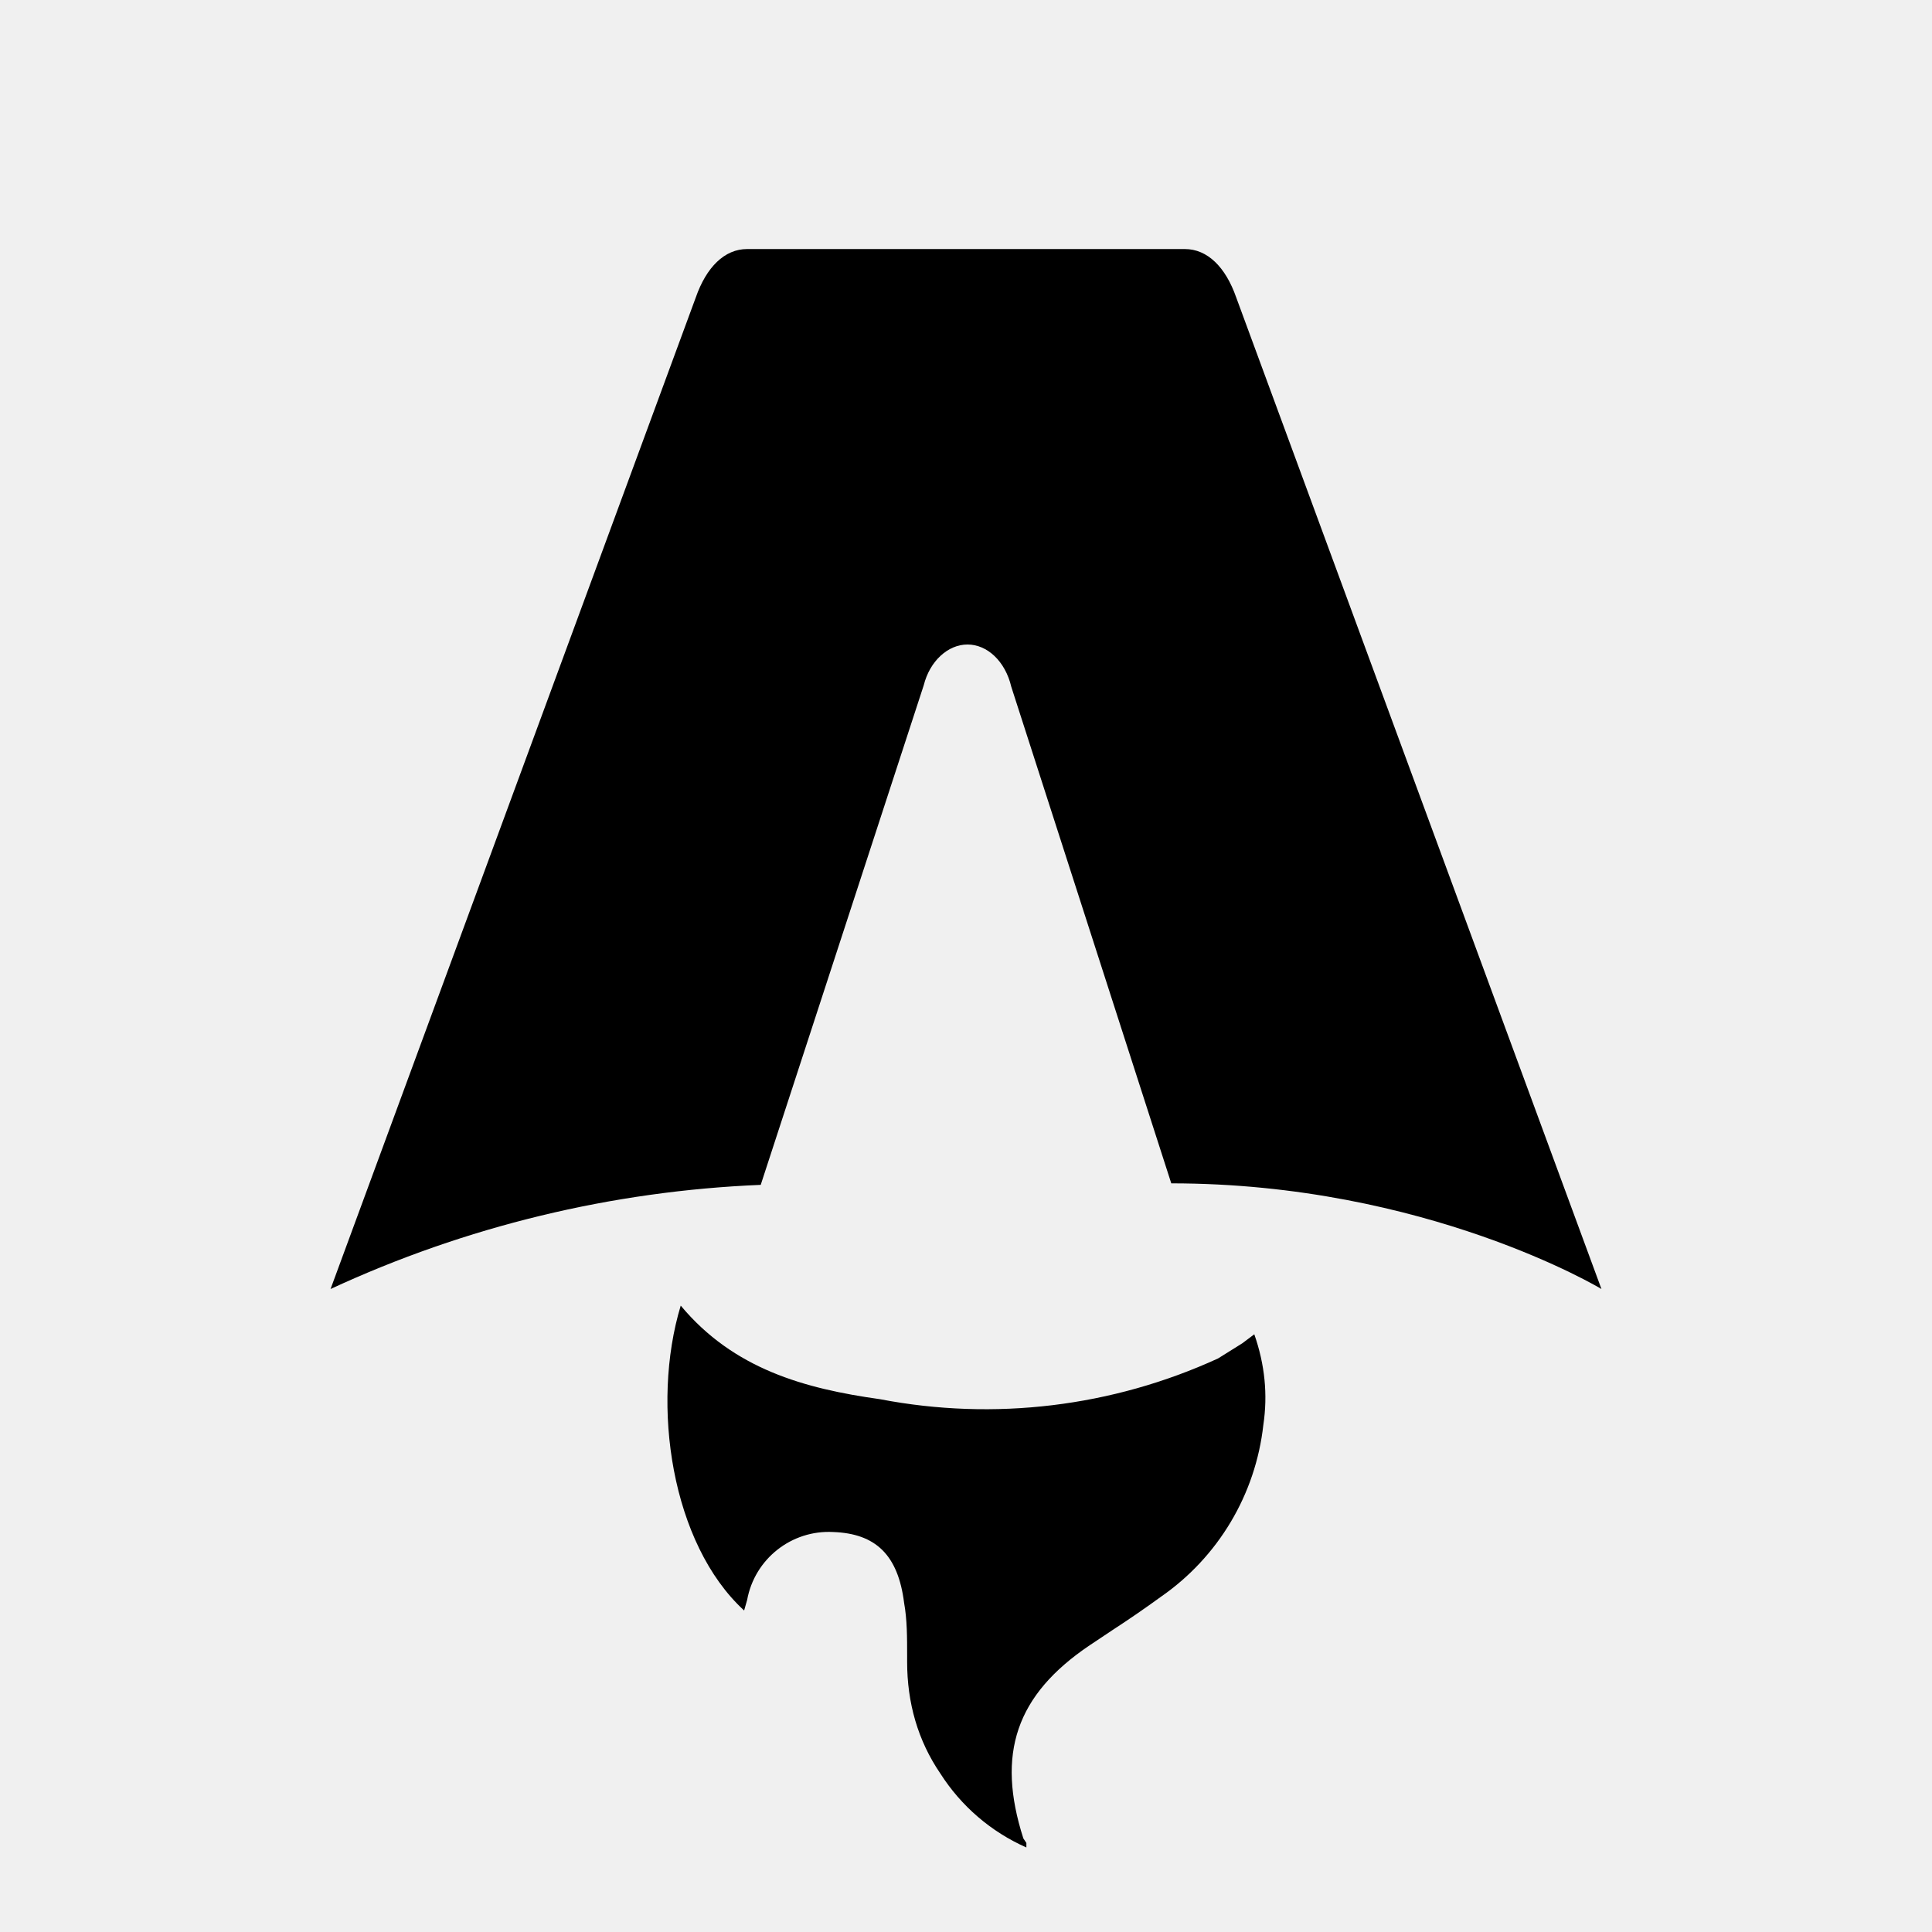
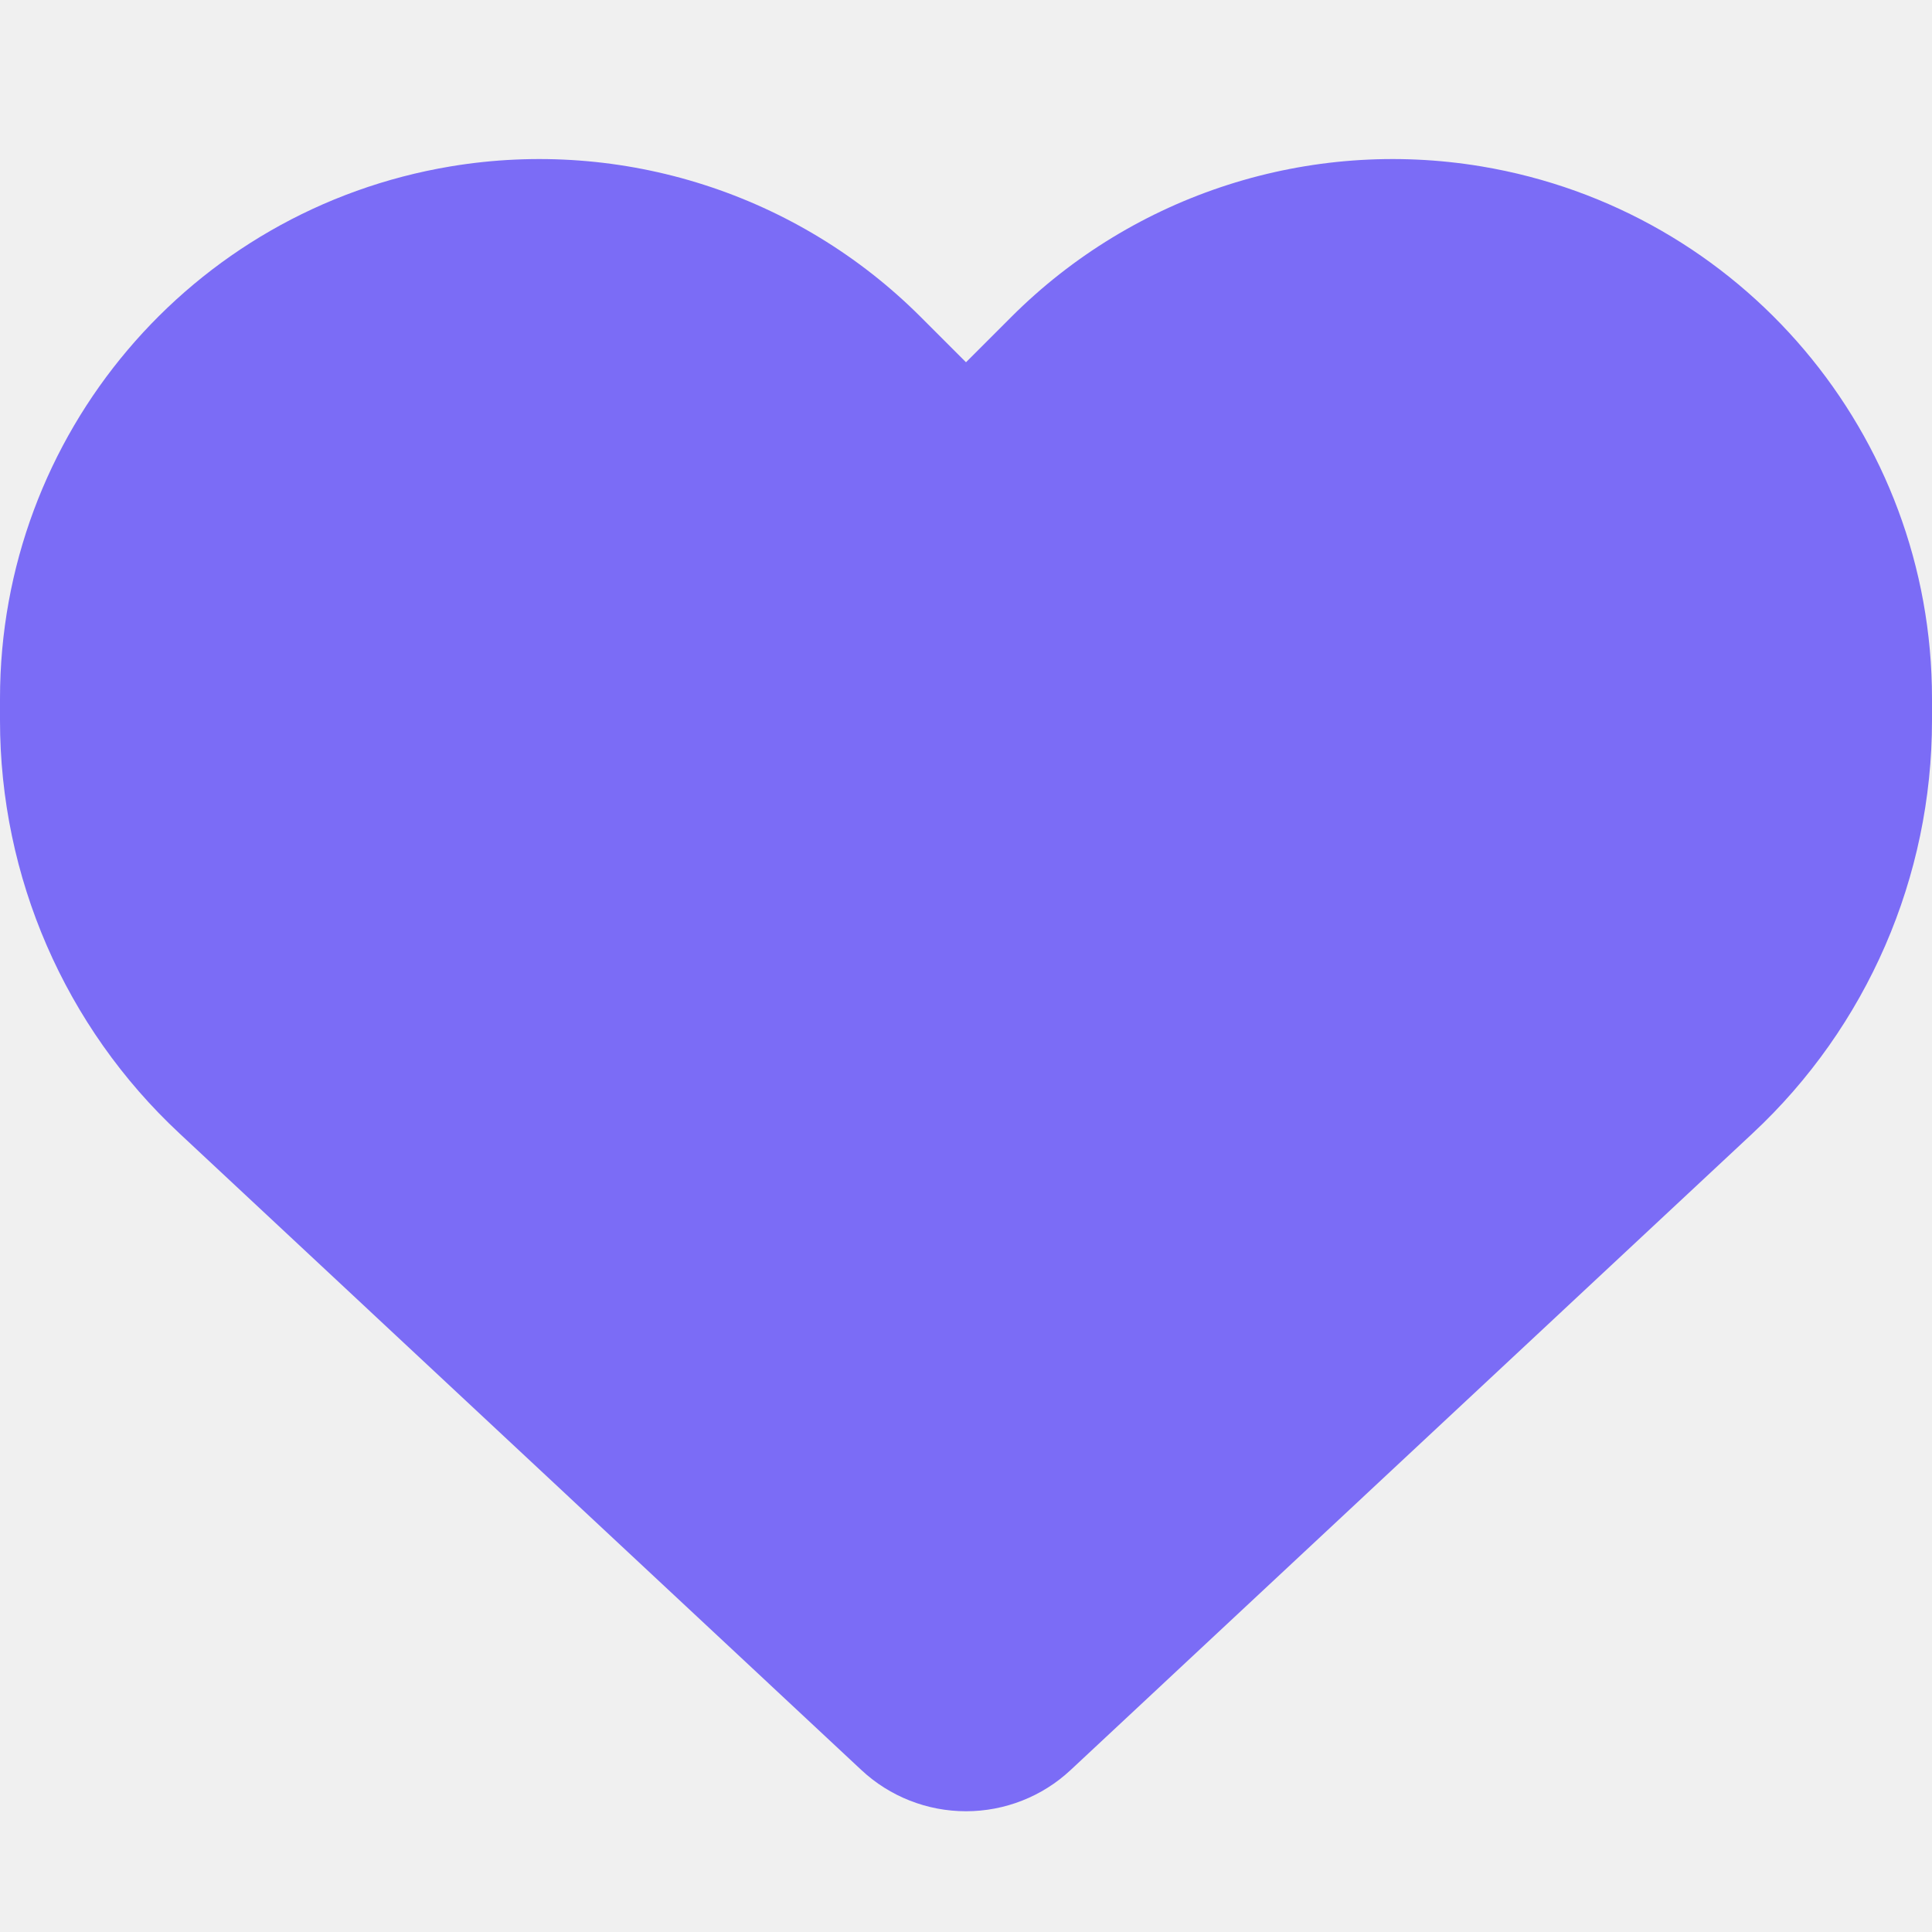
- <svg xmlns="http://www.w3.org/2000/svg" fill="none" viewBox="0 0 128 128">
-   <path d="M50.4 78.5a75.1 75.1 0 0 0-28.5 6.9l24.2-65.7c.7-2 1.9-3.2 3.4-3.2h29c1.5 0 2.7 1.2 3.4 3.2l24.2 65.7s-11.6-7-28.5-7L67 45.5c-.4-1.7-1.6-2.8-2.9-2.8-1.3 0-2.5 1.1-2.9 2.7L50.4 78.5Zm-1.1 28.2Zm-4.2-20.2c-2 6.6-.6 15.8 4.2 20.2a17.5 17.5 0 0 1 .2-.7 5.5 5.5 0 0 1 5.7-4.5c2.8.1 4.3 1.5 4.7 4.7.2 1.1.2 2.3.2 3.5v.4c0 2.7.7 5.2 2.2 7.4a13 13 0 0 0 5.7 4.9v-.3l-.2-.3c-1.8-5.6-.5-9.5 4.4-12.8l1.5-1a73 73 0 0 0 3.2-2.2 16 16 0 0 0 6.8-11.4c.3-2 .1-4-.6-6l-.8.6-1.6 1a37 37 0 0 1-22.4 2.7c-5-.7-9.7-2-13.2-6.2Z" />
-   <style>
-         path { fill: #000; }
-         @media (prefers-color-scheme: dark) {
-             path { fill: #FFF; }
-         }
-     </style>
+ <svg xmlns="http://www.w3.org/2000/svg" version="1.1" width="200px" height="200px">
+   <svg viewBox="0 0 512 512" height="200px" width="200px">
+     <path fill="#7b6cf6" d="M47.6 300.4L228.3 469.1c7.5 7 17.4 10.9 27.7 10.9s20.2-3.9 27.7-10.9L464.4 300.4c30.4-28.3 47.6-68 47.6-109.5v-5.8c0-69.9-50.5-129.5-119.4-141C347 36.5 300.6 51.4 268 84L256 96 244 84c-32.6-32.6-79-47.5-124.6-39.9C50.5 55.6 0 115.2 0 185.1v5.8c0 41.5 17.2 81.2 47.6 109.5z" />
+   </svg>
+   <style>@media (prefers-color-scheme: light) { :root { filter: none; } }
+ @media (prefers-color-scheme: dark) { :root { filter: none; } }
+ </style>
</svg>
